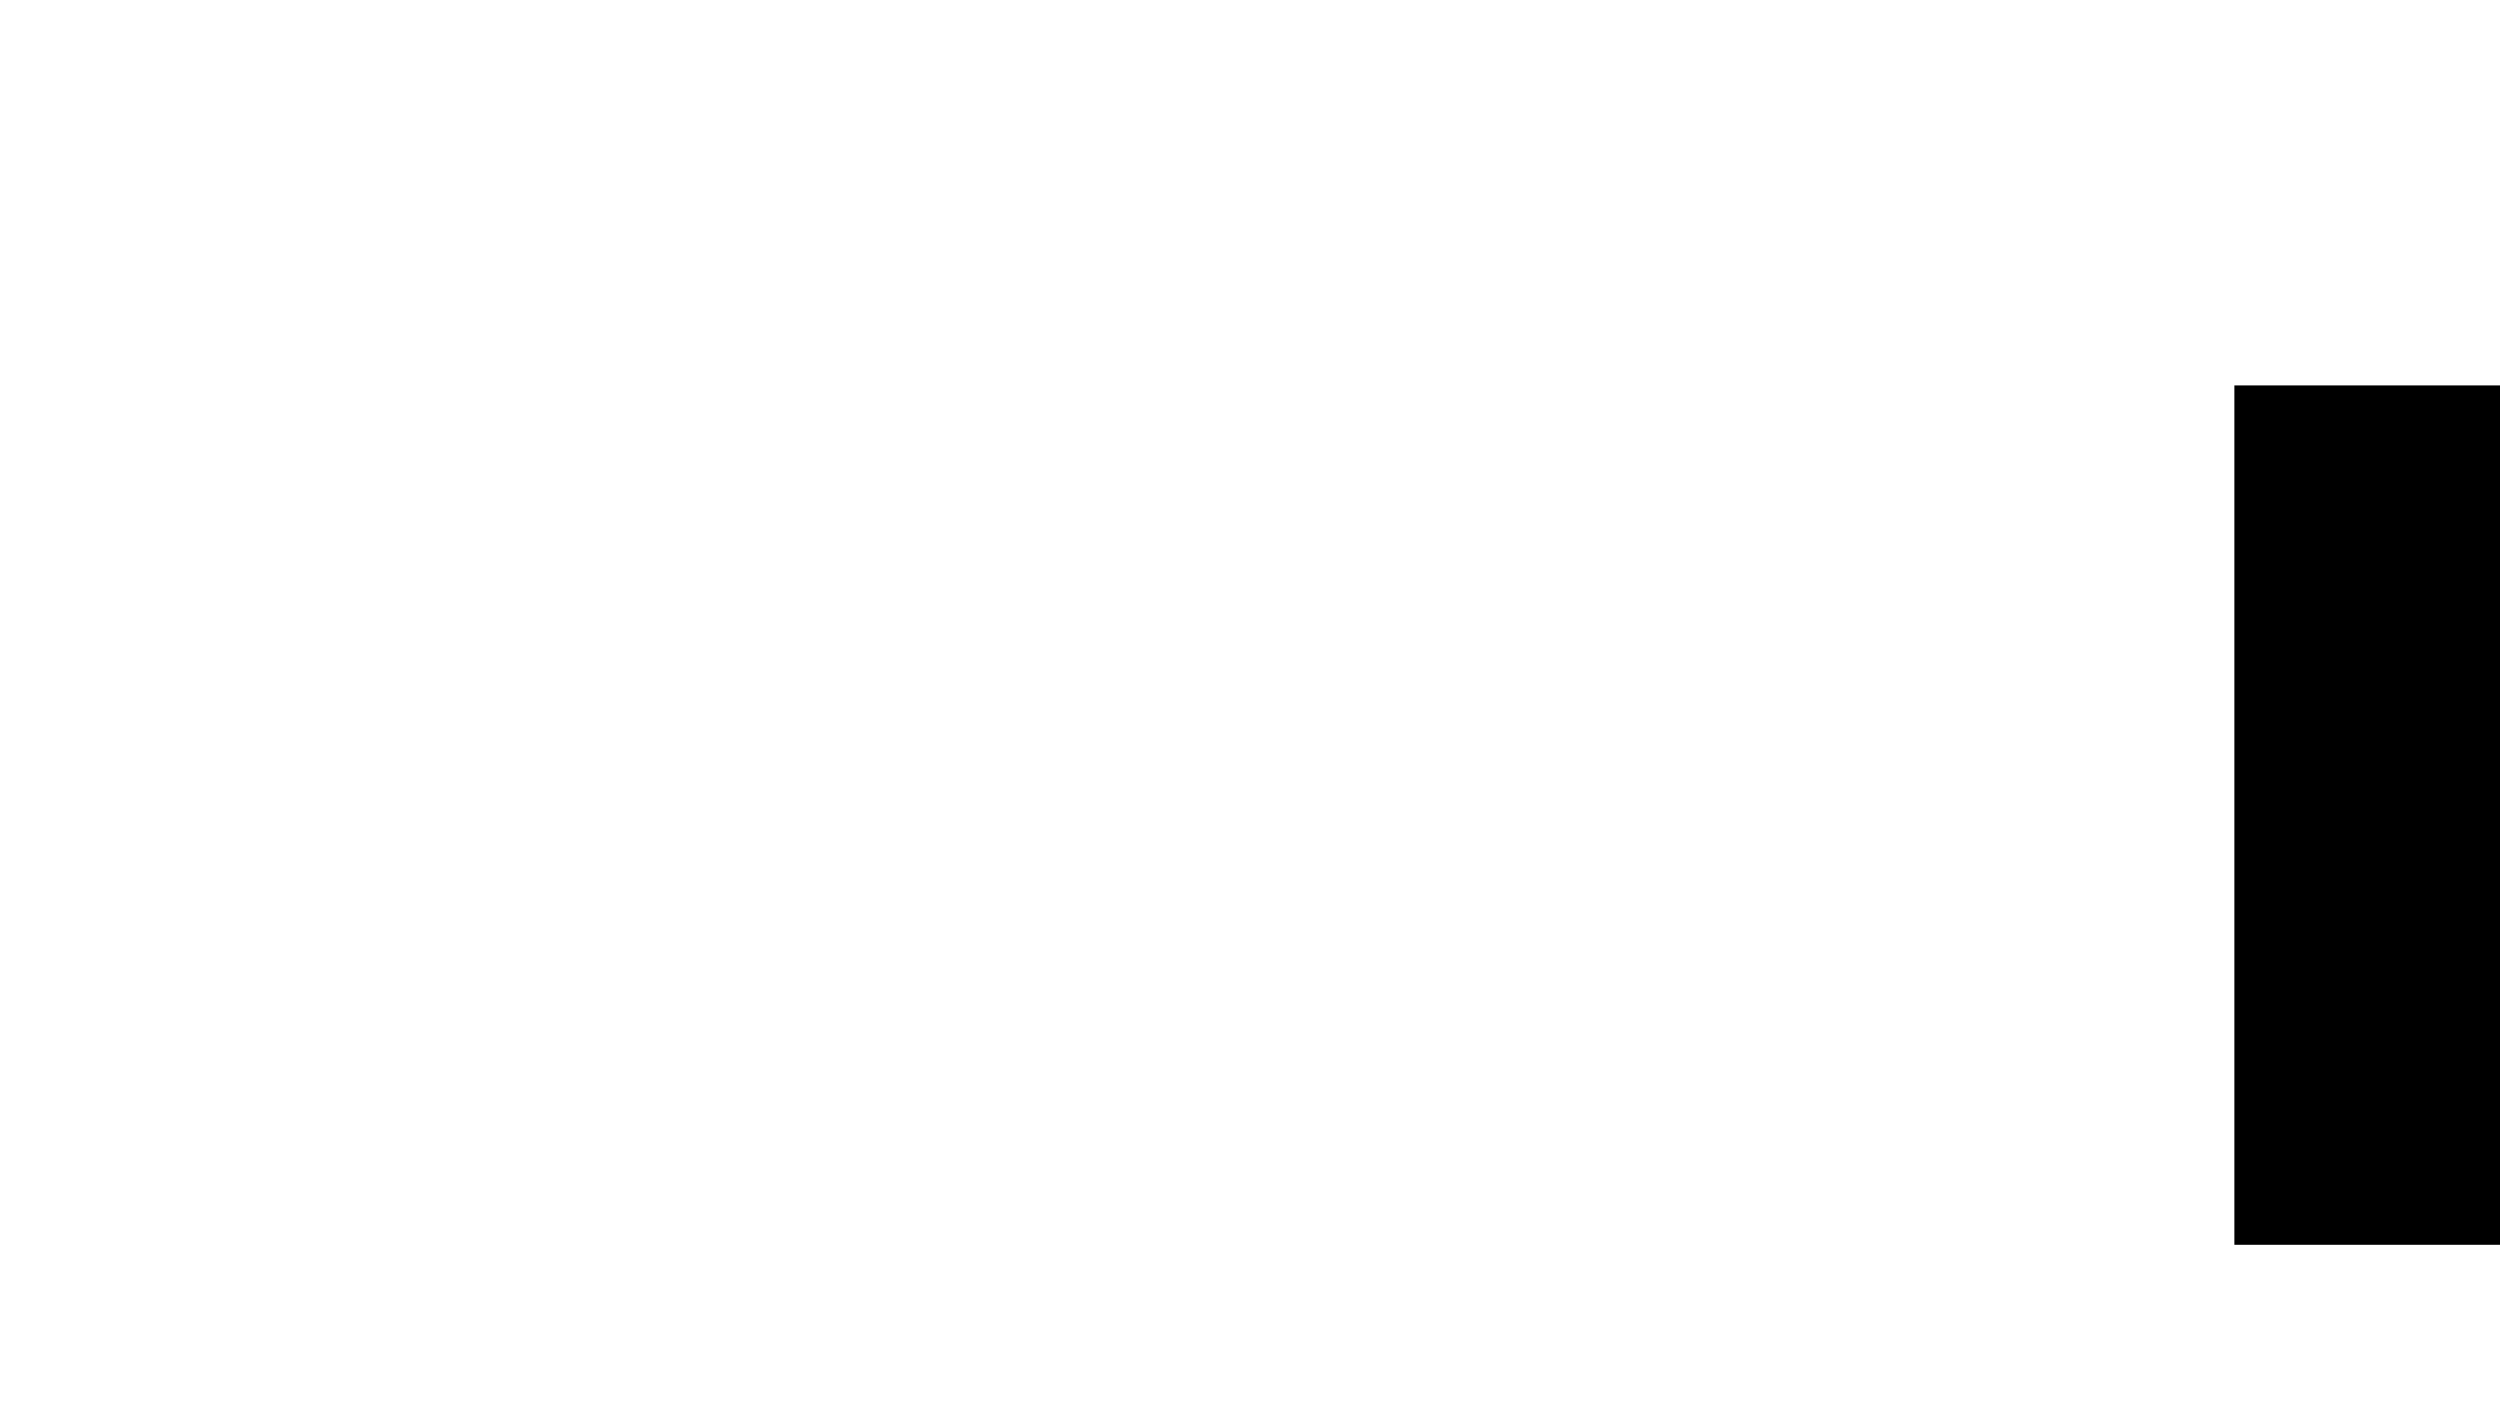
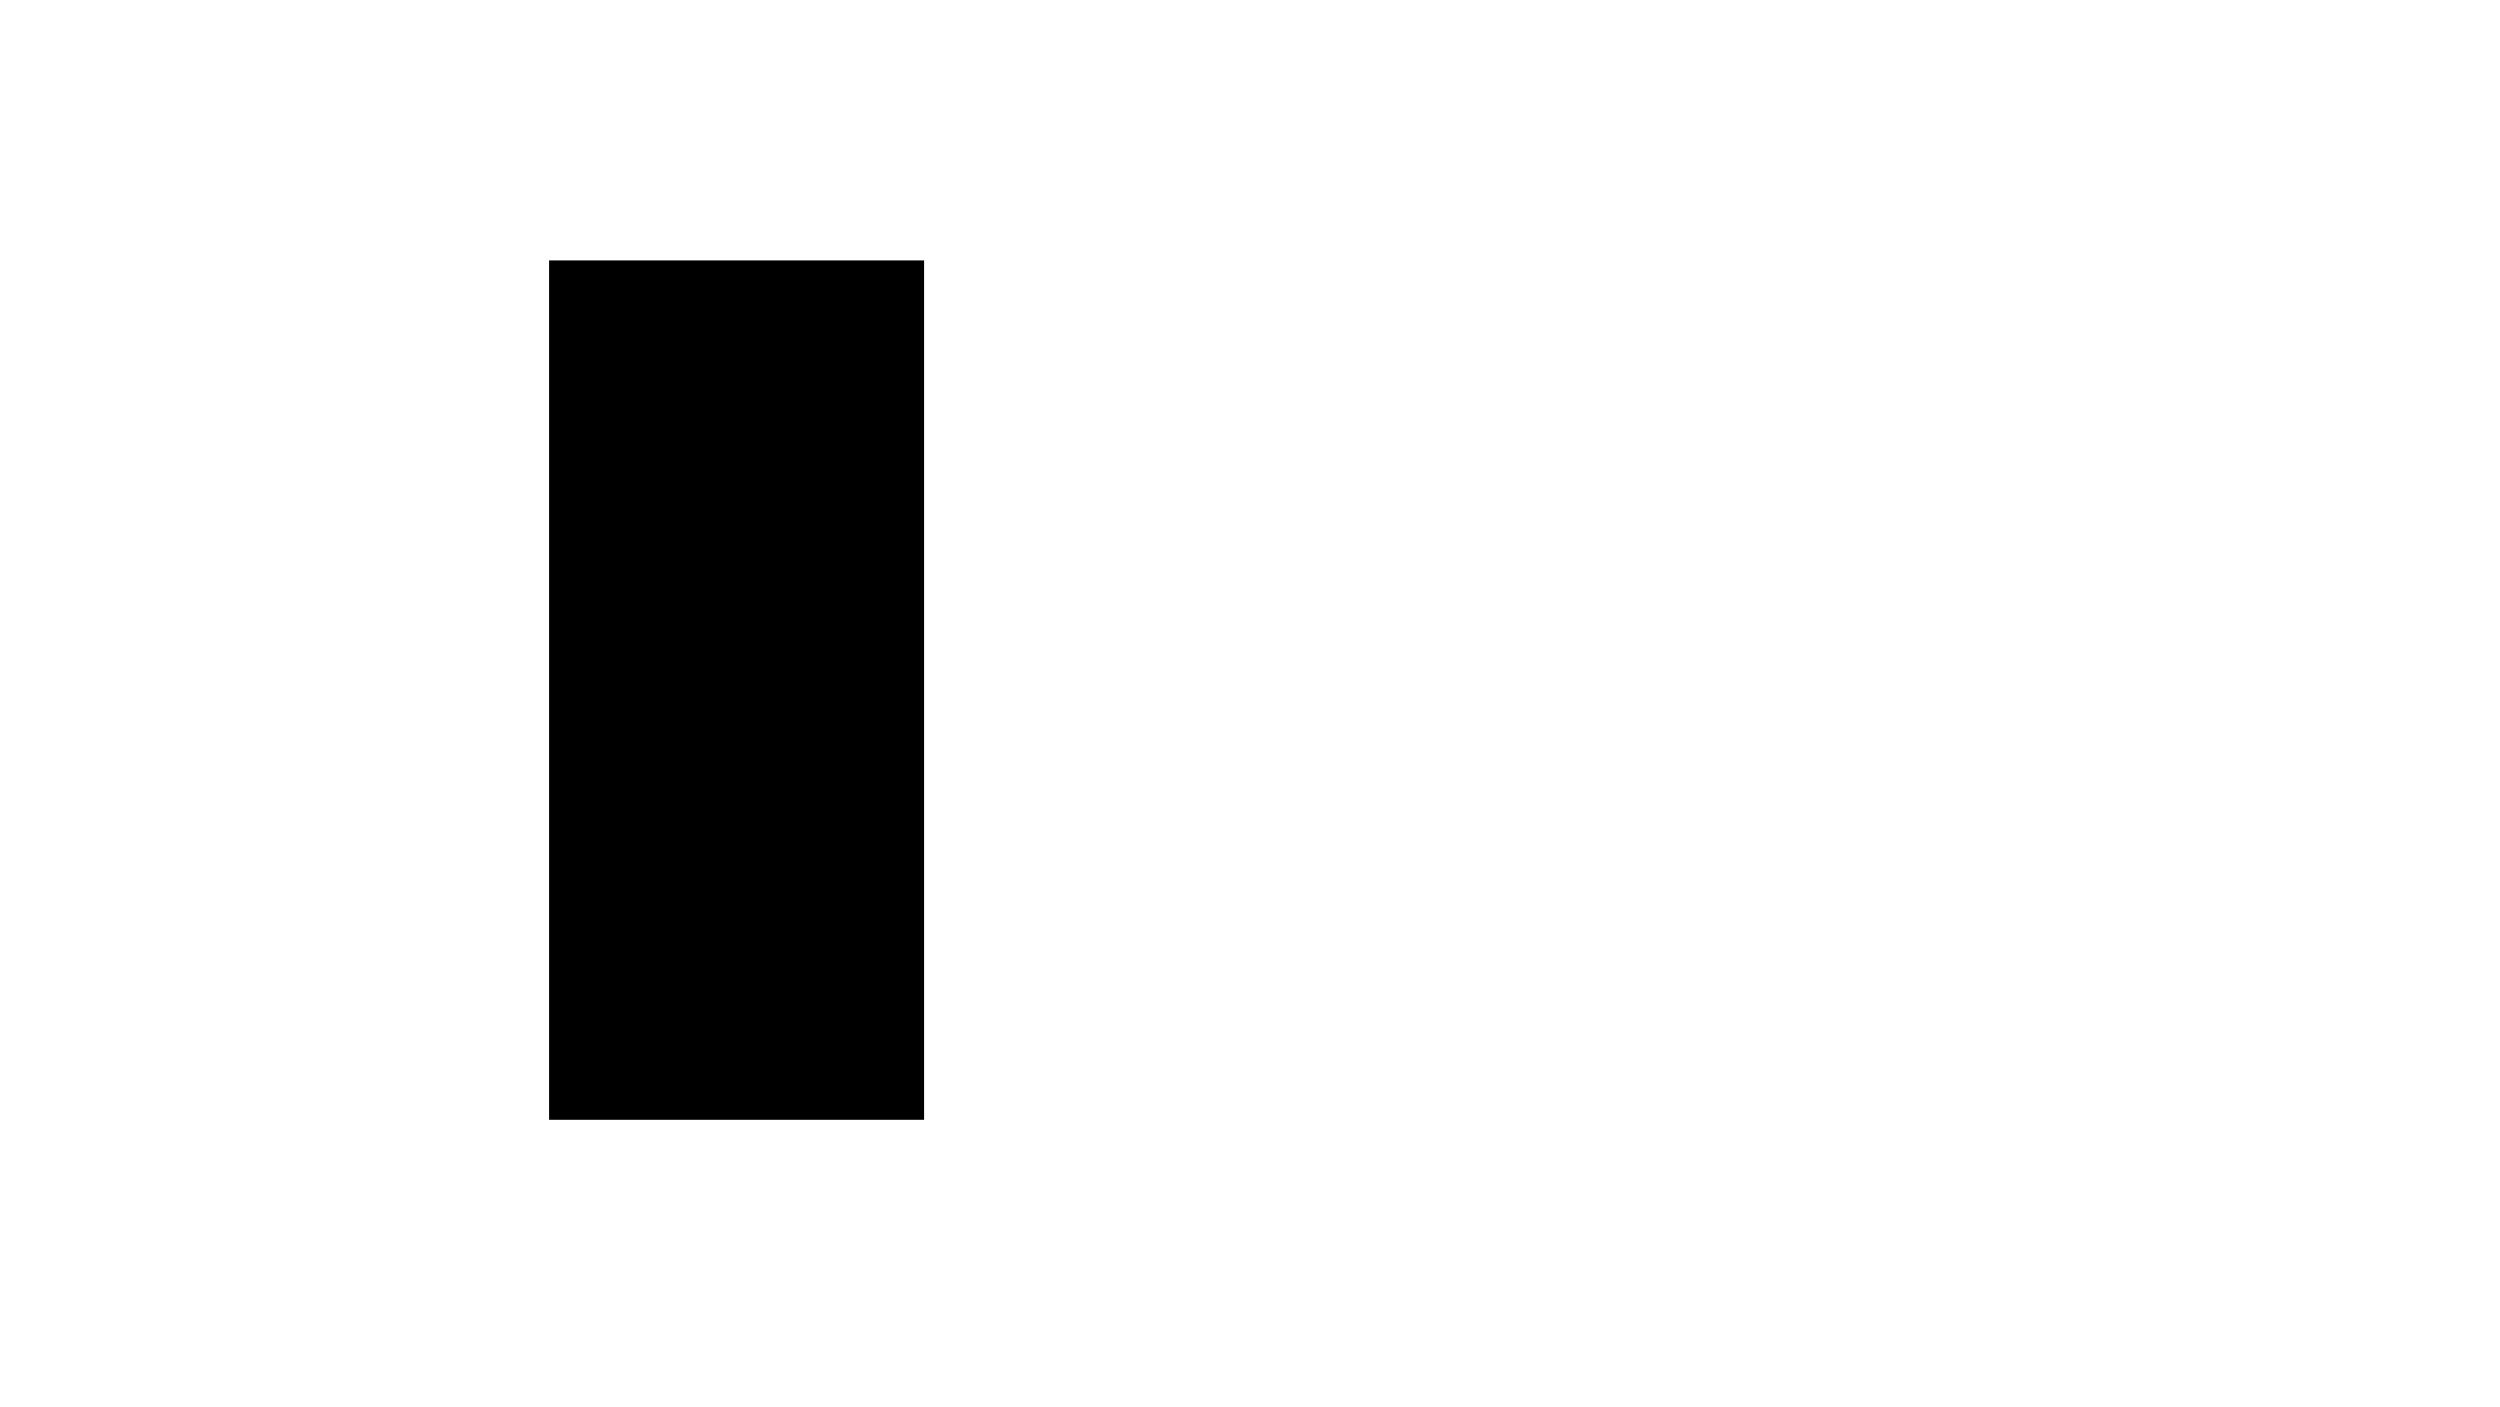
<svg xmlns="http://www.w3.org/2000/svg" version="1.1" x="0px" y="0px" viewBox="0 0 1920 1080" style="enable-background:new 0 0 1920 1080;" xml:space="preserve">
  <style type="text/css">
- 	
+ 	.st0{display:none;}
+ 	.st1{display:inline;}
+ 	.st2{fill:#ED1C24;}
</style>
  <g id="Layer_1">
-     <rect x="1716" y="296" class="st0" width="288" height="660" />
+     <g id="Layer_1_1_">
+       <rect x="421.7" y="200" width="288" height="660" />
+     </g>
+   </g>
+   <g id="Layer_2" class="st0">
+     <g id="Layer_1_2_" class="st1">
+       <rect x="920.7" y="200" class="st2" width="288" height="660" />
+     </g>
  </g>
</svg>
